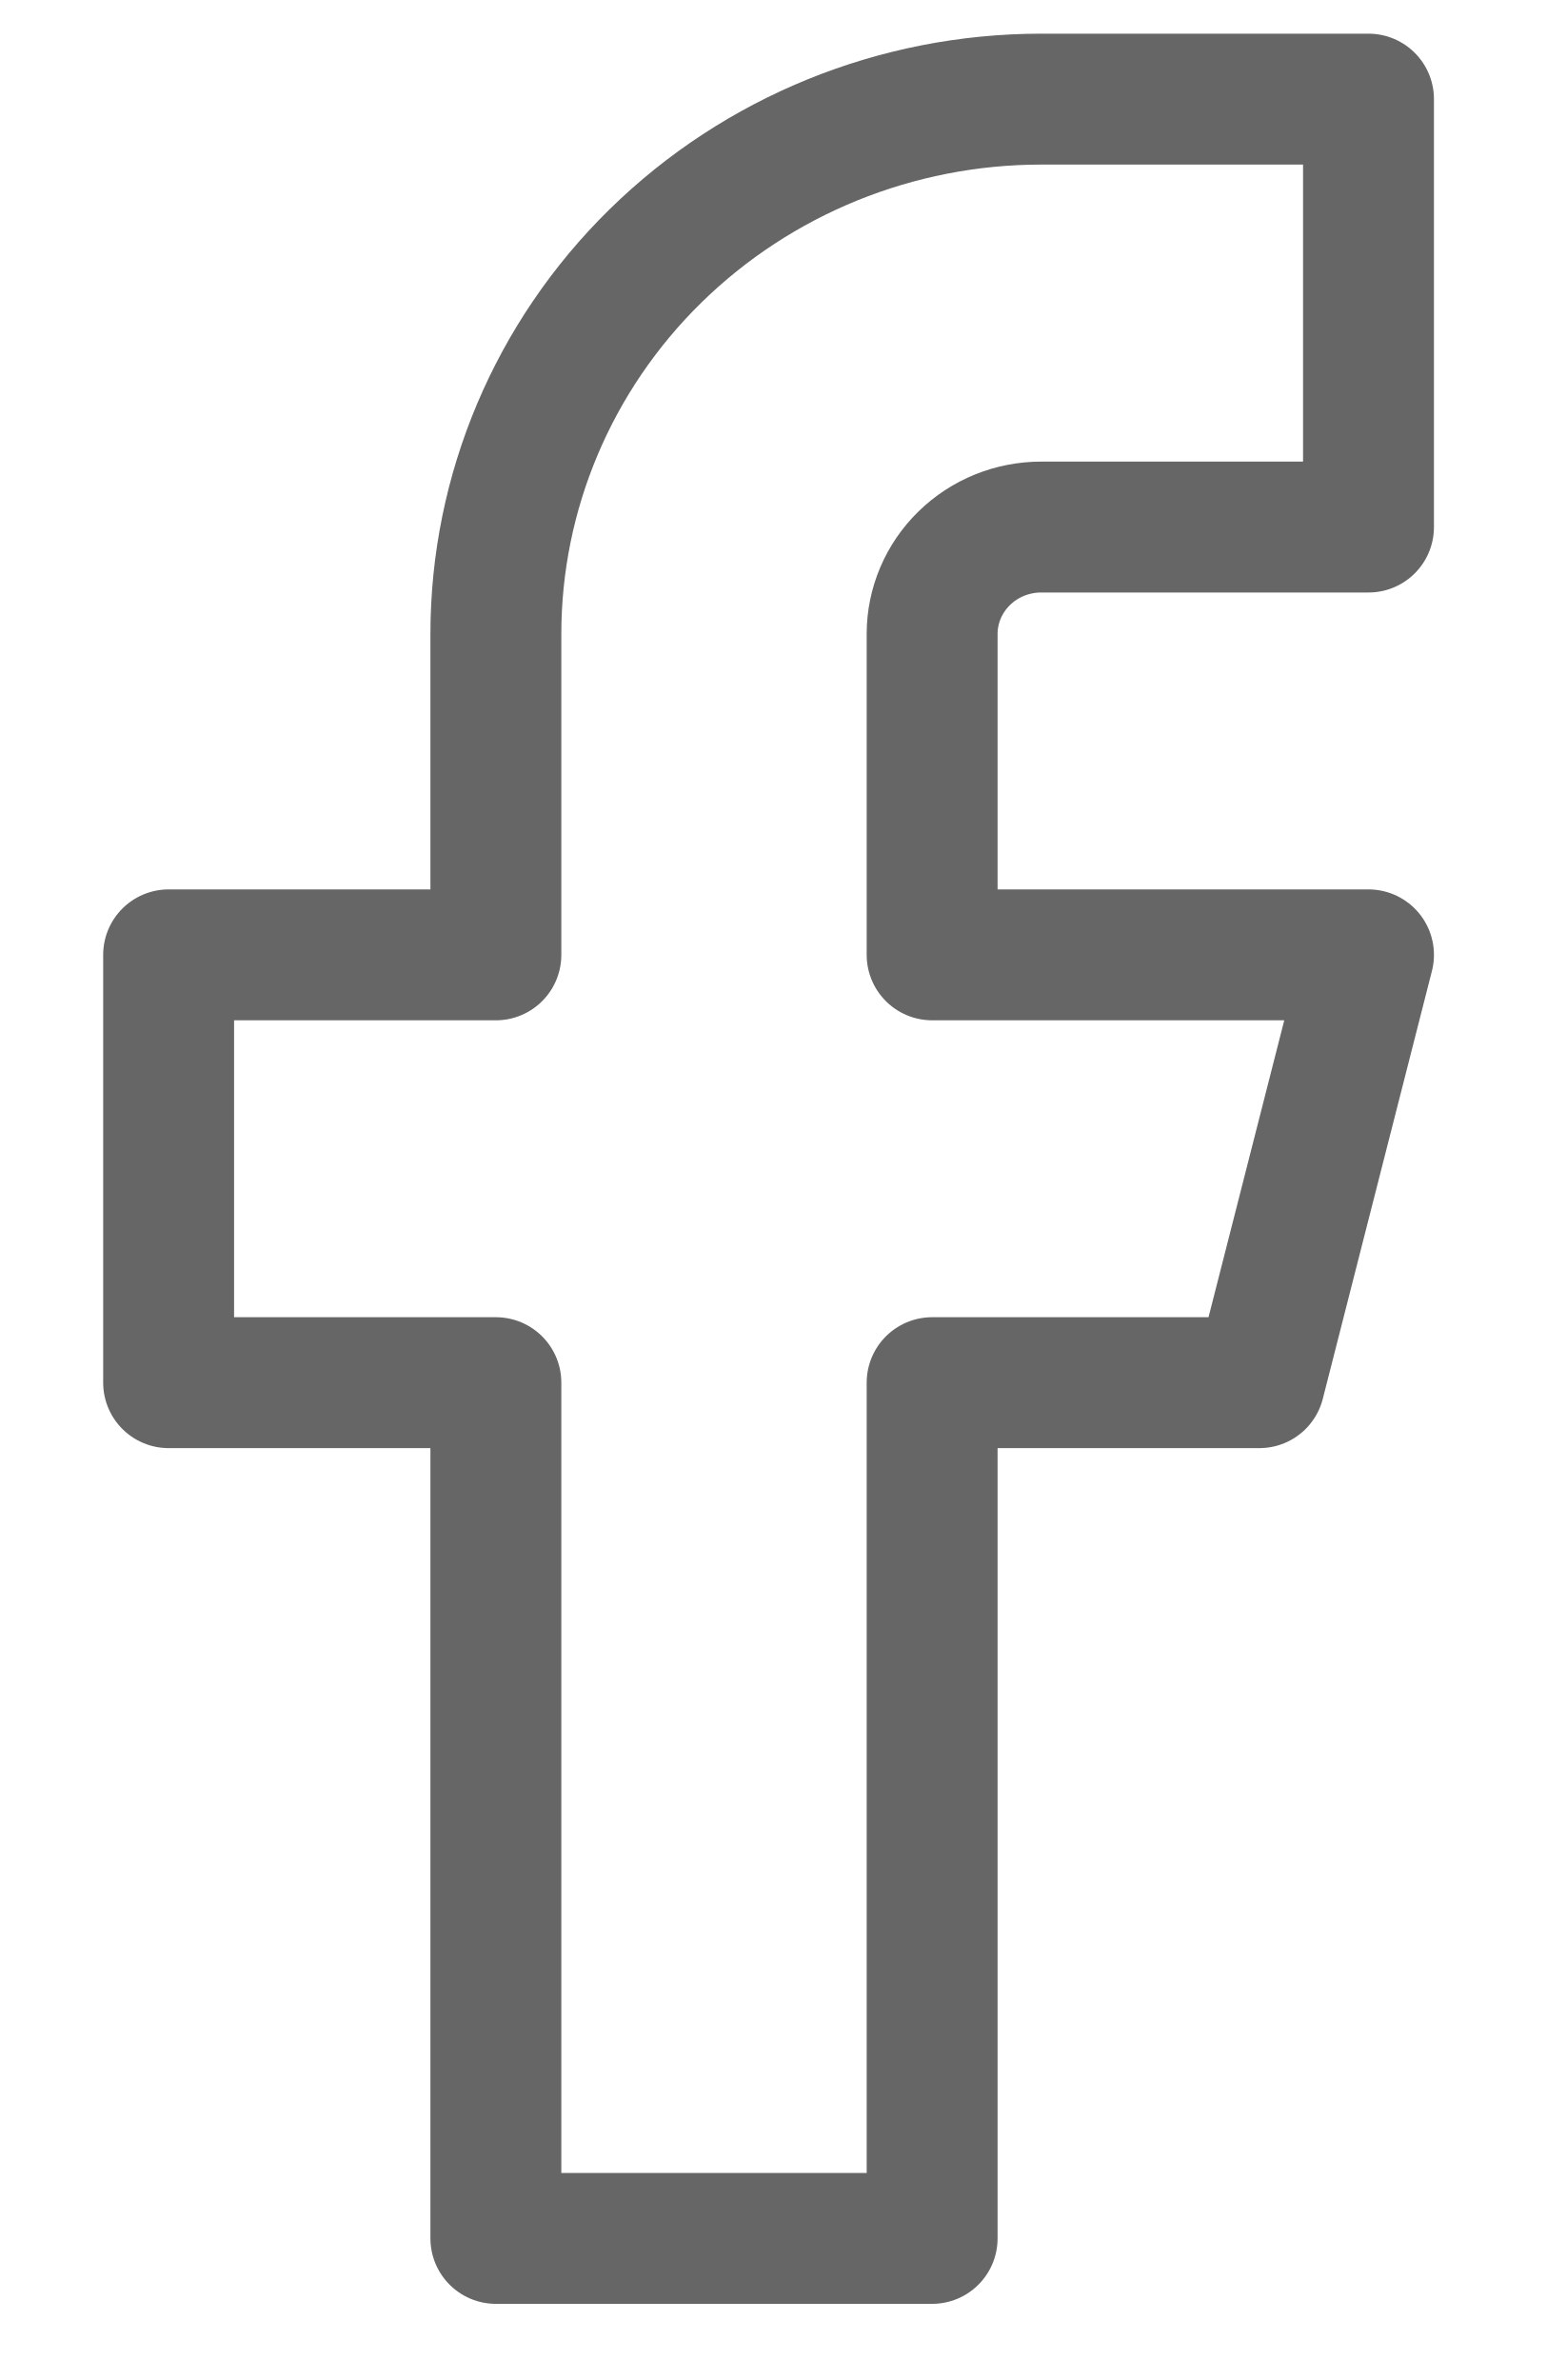
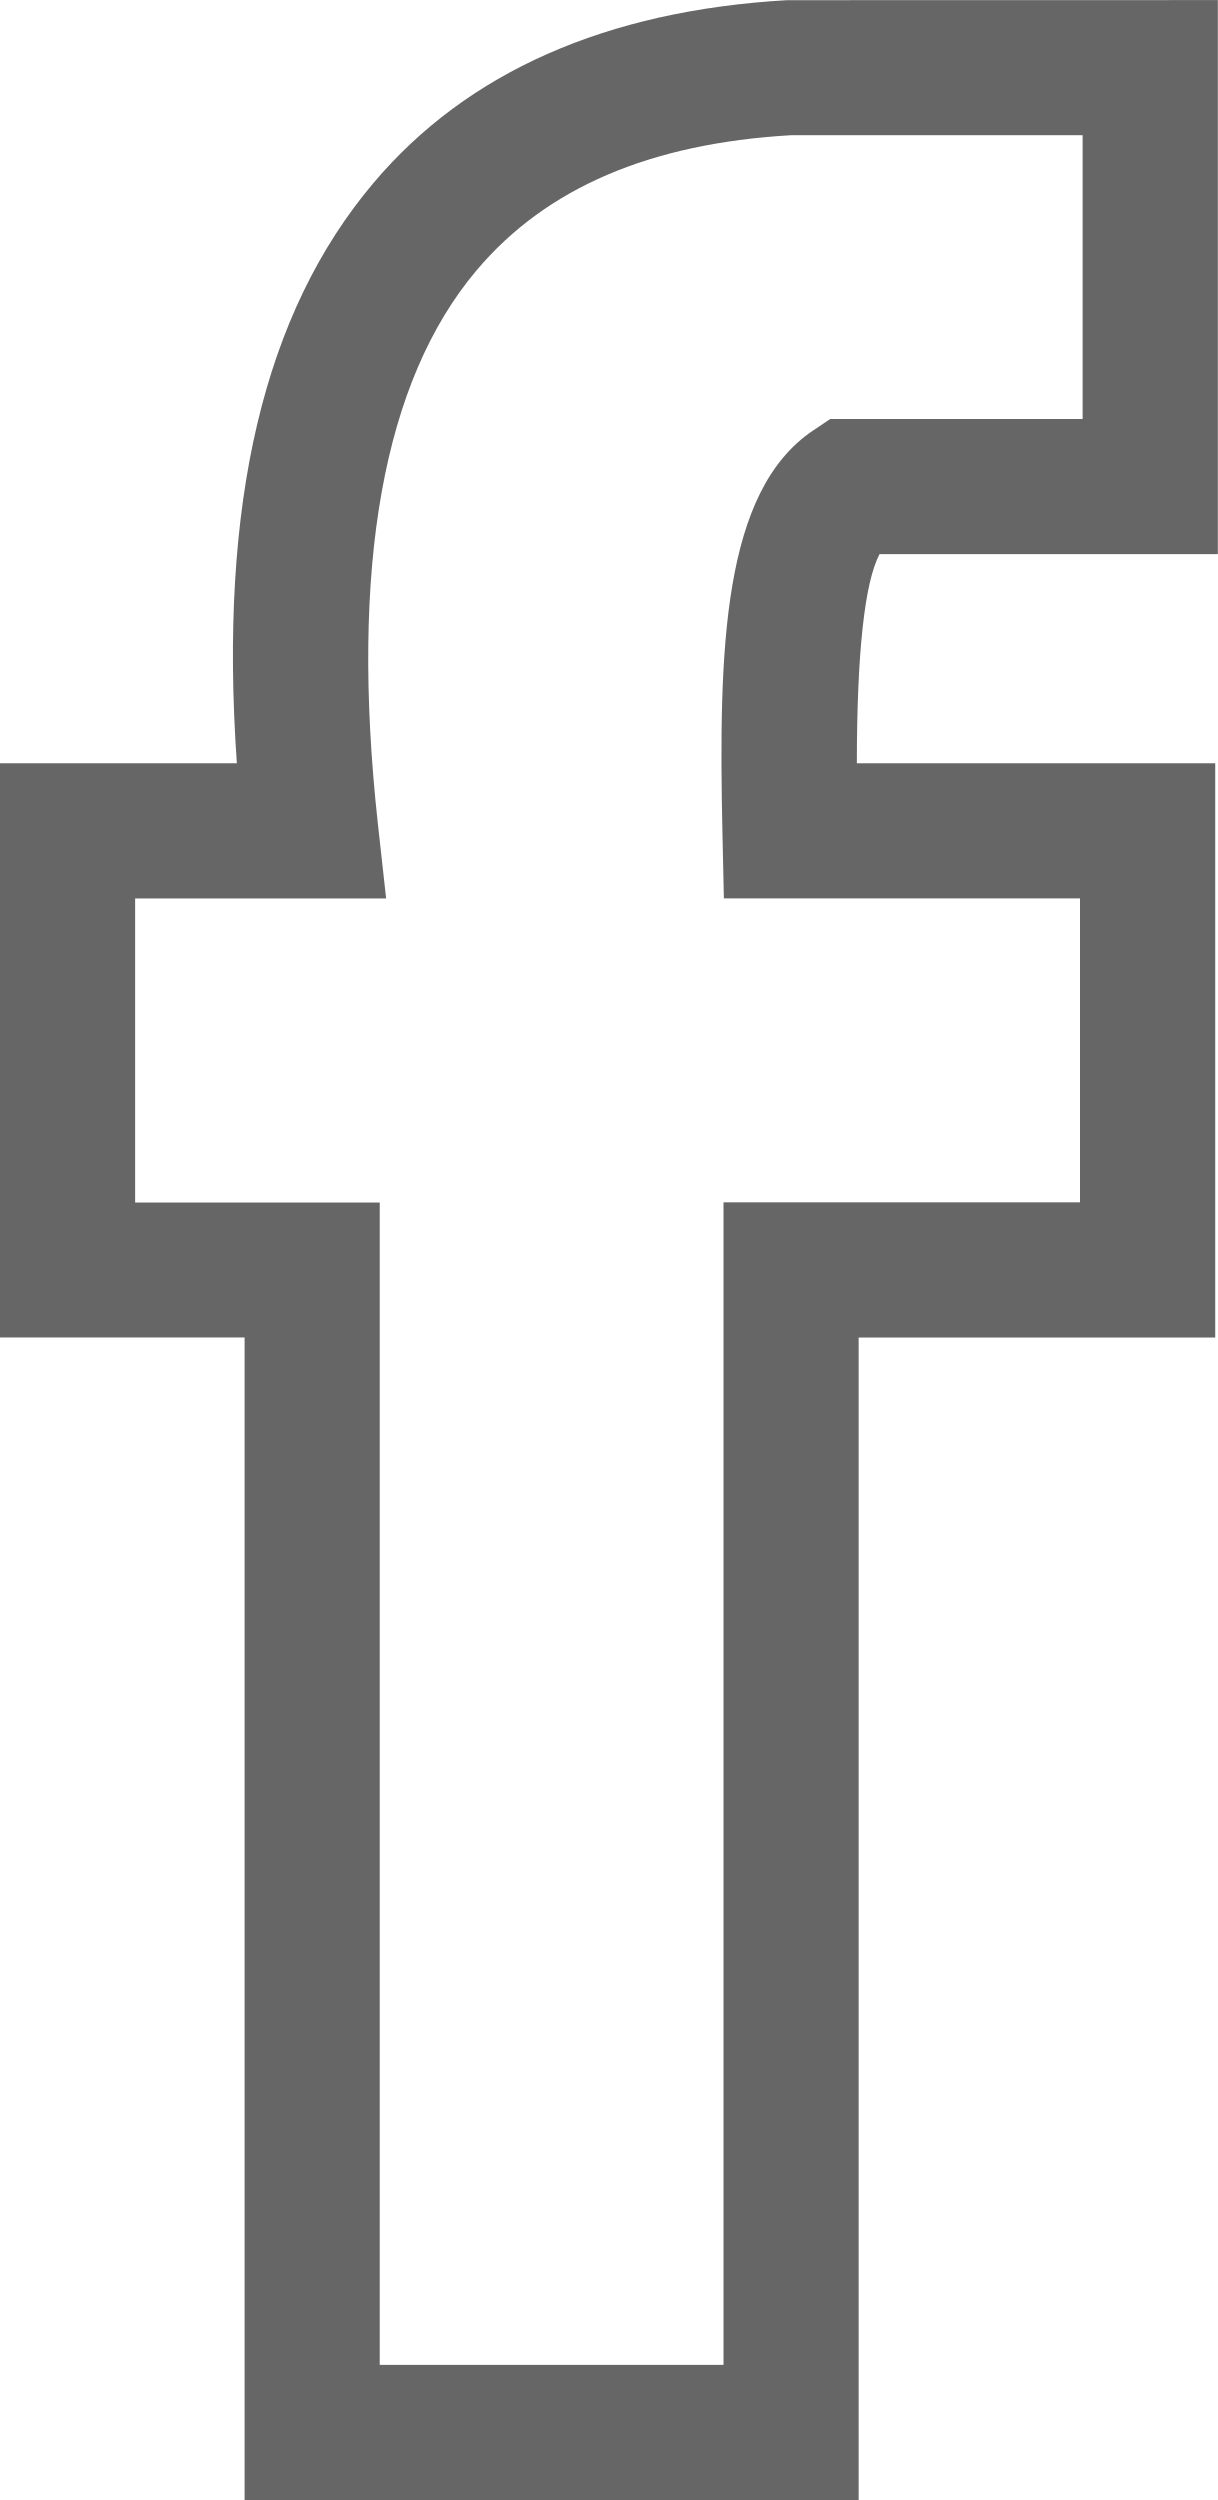
- <svg xmlns="http://www.w3.org/2000/svg" width="13" height="20" viewBox="0 0 13 20" fill="none">
-   <path d="M11.5 0.833H8.75C7.534 0.833 6.369 1.307 5.509 2.15C4.65 2.992 4.167 4.136 4.167 5.327V8.024H1.417V11.619H4.167V18.81H7.833V11.619H10.583L11.5 8.024H7.833V5.327C7.833 5.089 7.93 4.86 8.102 4.692C8.274 4.523 8.507 4.429 8.75 4.429H11.5V0.833Z" stroke="#666666" stroke-width="1.1" stroke-linecap="round" stroke-linejoin="round" />
+ <svg xmlns="http://www.w3.org/2000/svg" width="13.518" height="27.75" viewBox="34.789 -4.709 13.518 27.75">
+   <path d="M44.32 23.041h-6.816V10.137h-2.715V3.763h2.629c-.202-2.887.298-5 1.519-6.444 1.039-1.229 2.583-1.911 4.588-2.026l4.782-.001v6.15h-3.755c-.166.315-.251 1.093-.252 2.321h3.978v6.375H44.32v12.903zm-5.316-1.5h3.816V8.637h3.957V5.263h-3.953l-.016-.734c-.044-2.04.002-3.784 1.007-4.46l.19-.127h2.801v-3.15h-3.239c-1.557.091-2.711.581-3.485 1.496-1.041 1.231-1.41 3.298-1.099 6.144l.092.832h-2.786v3.375h2.715v12.902z" fill="#666666" />
</svg>
